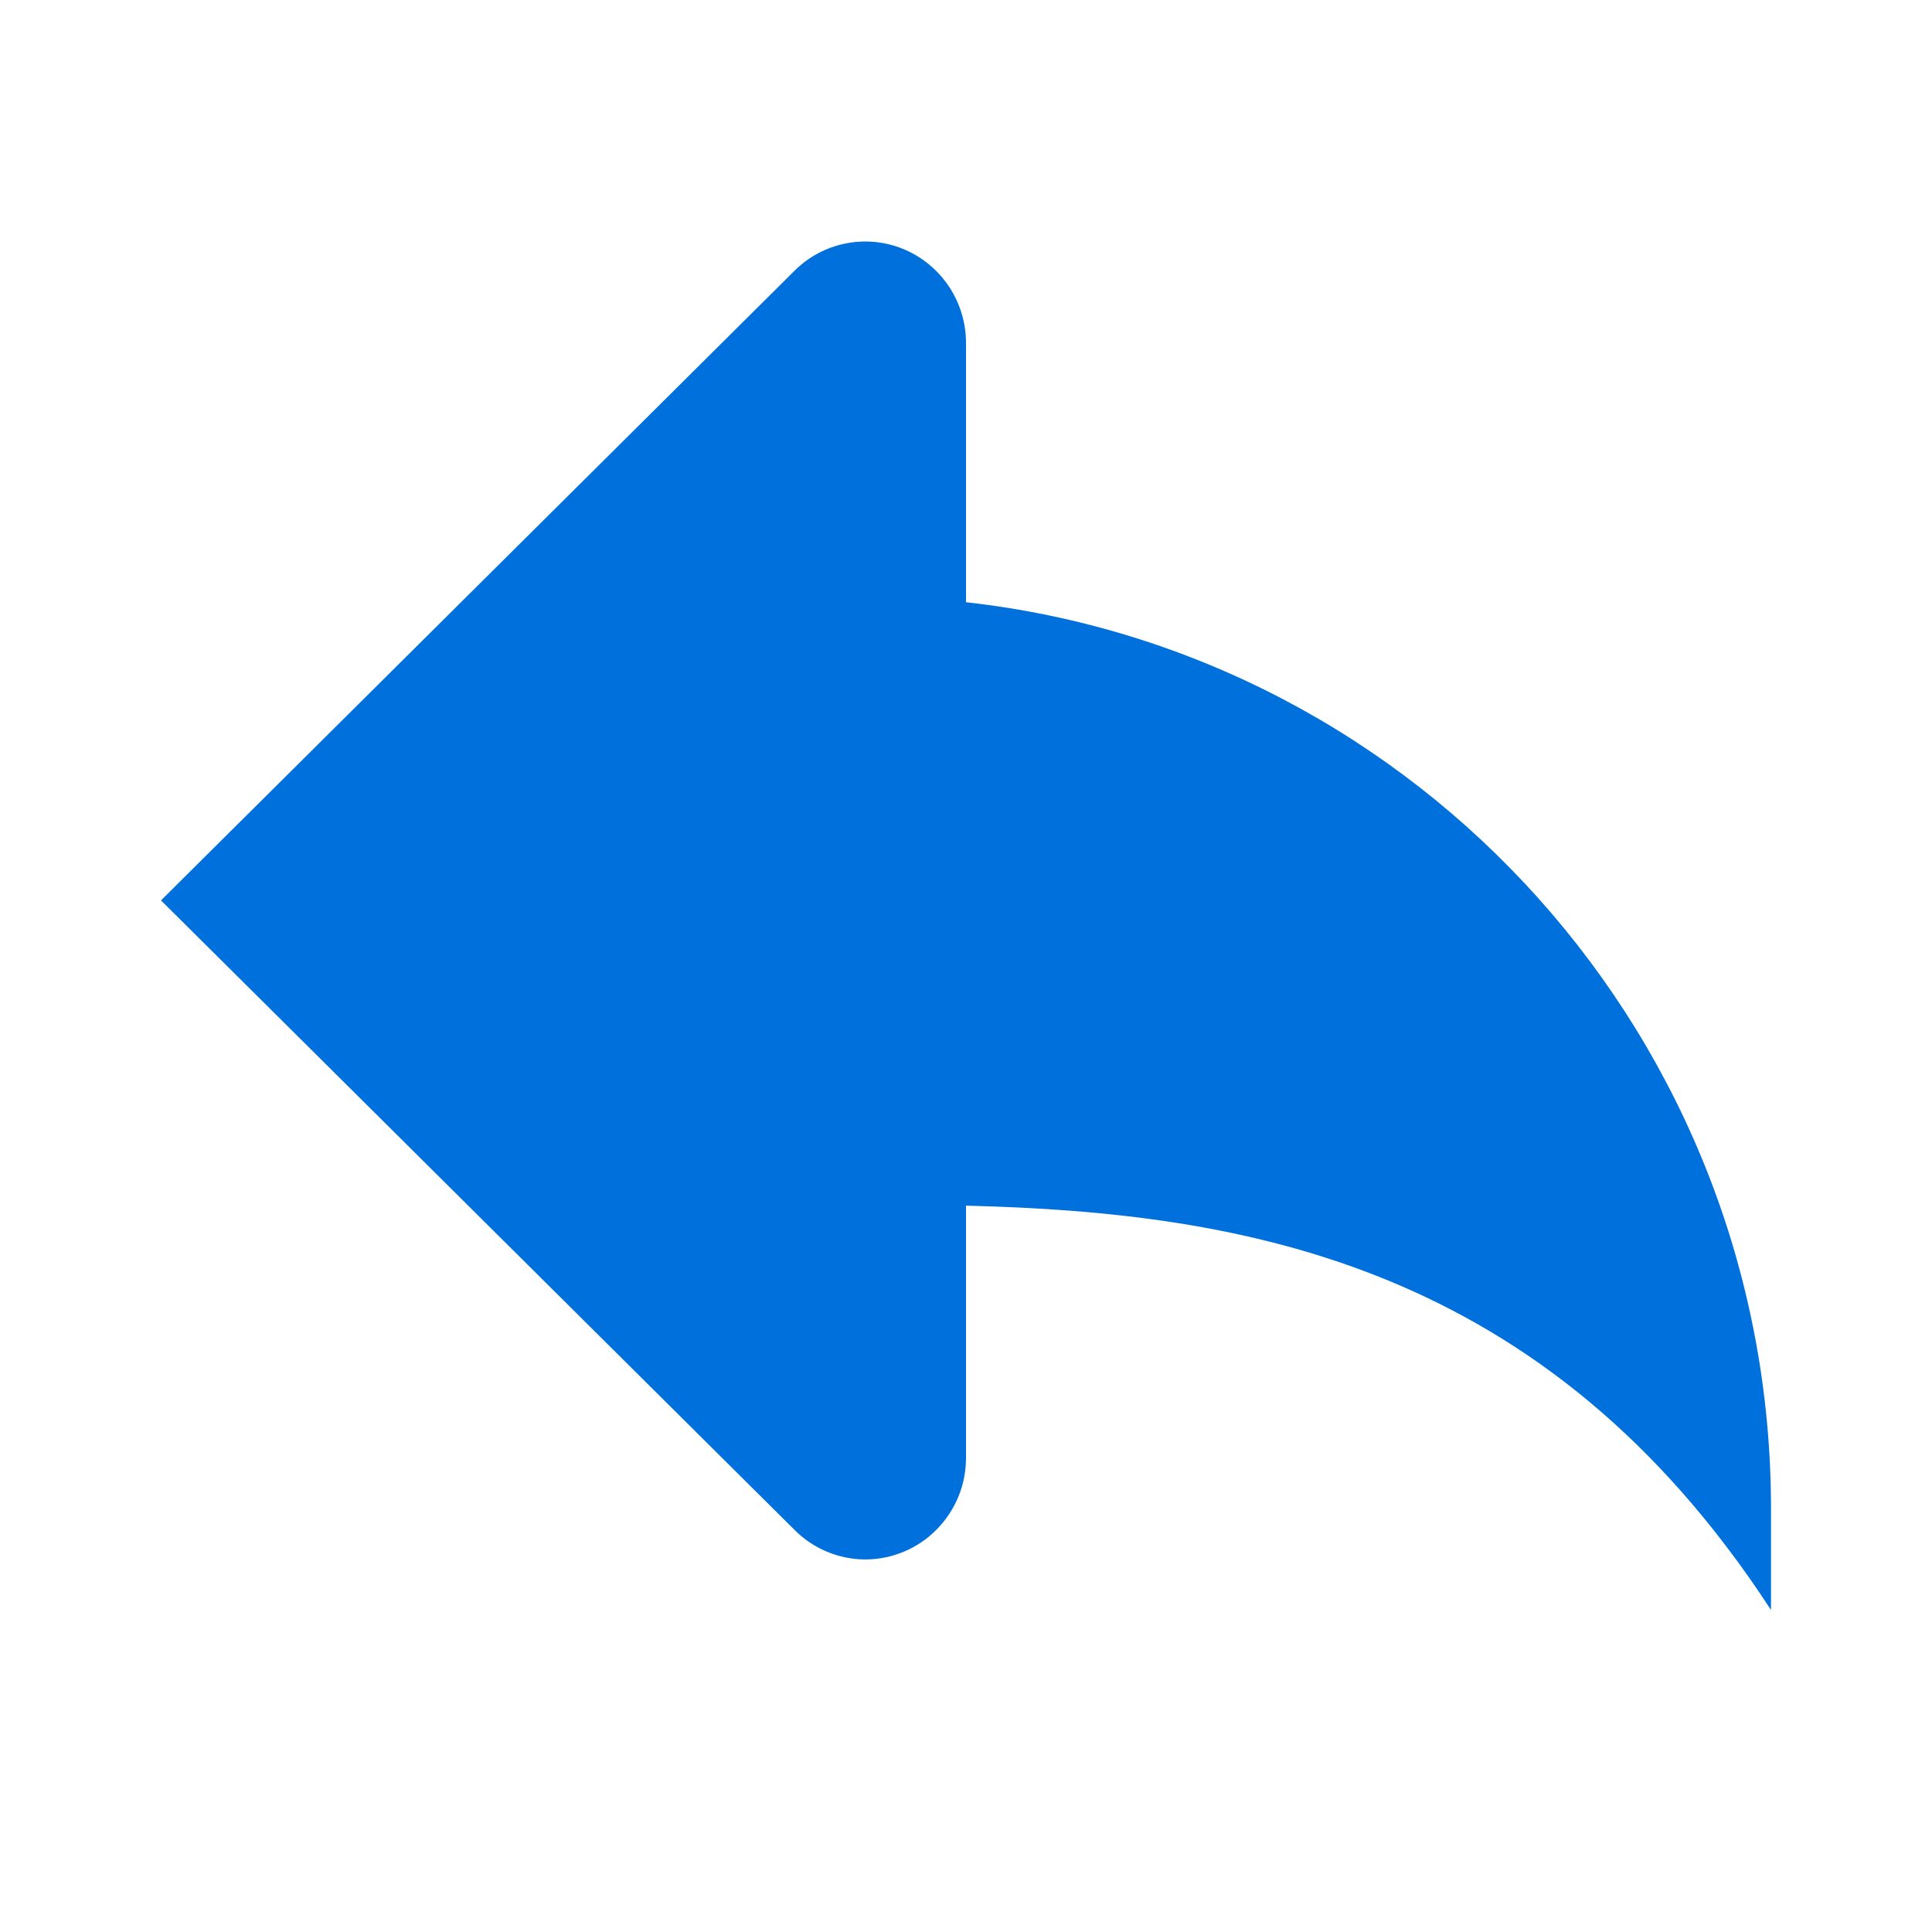
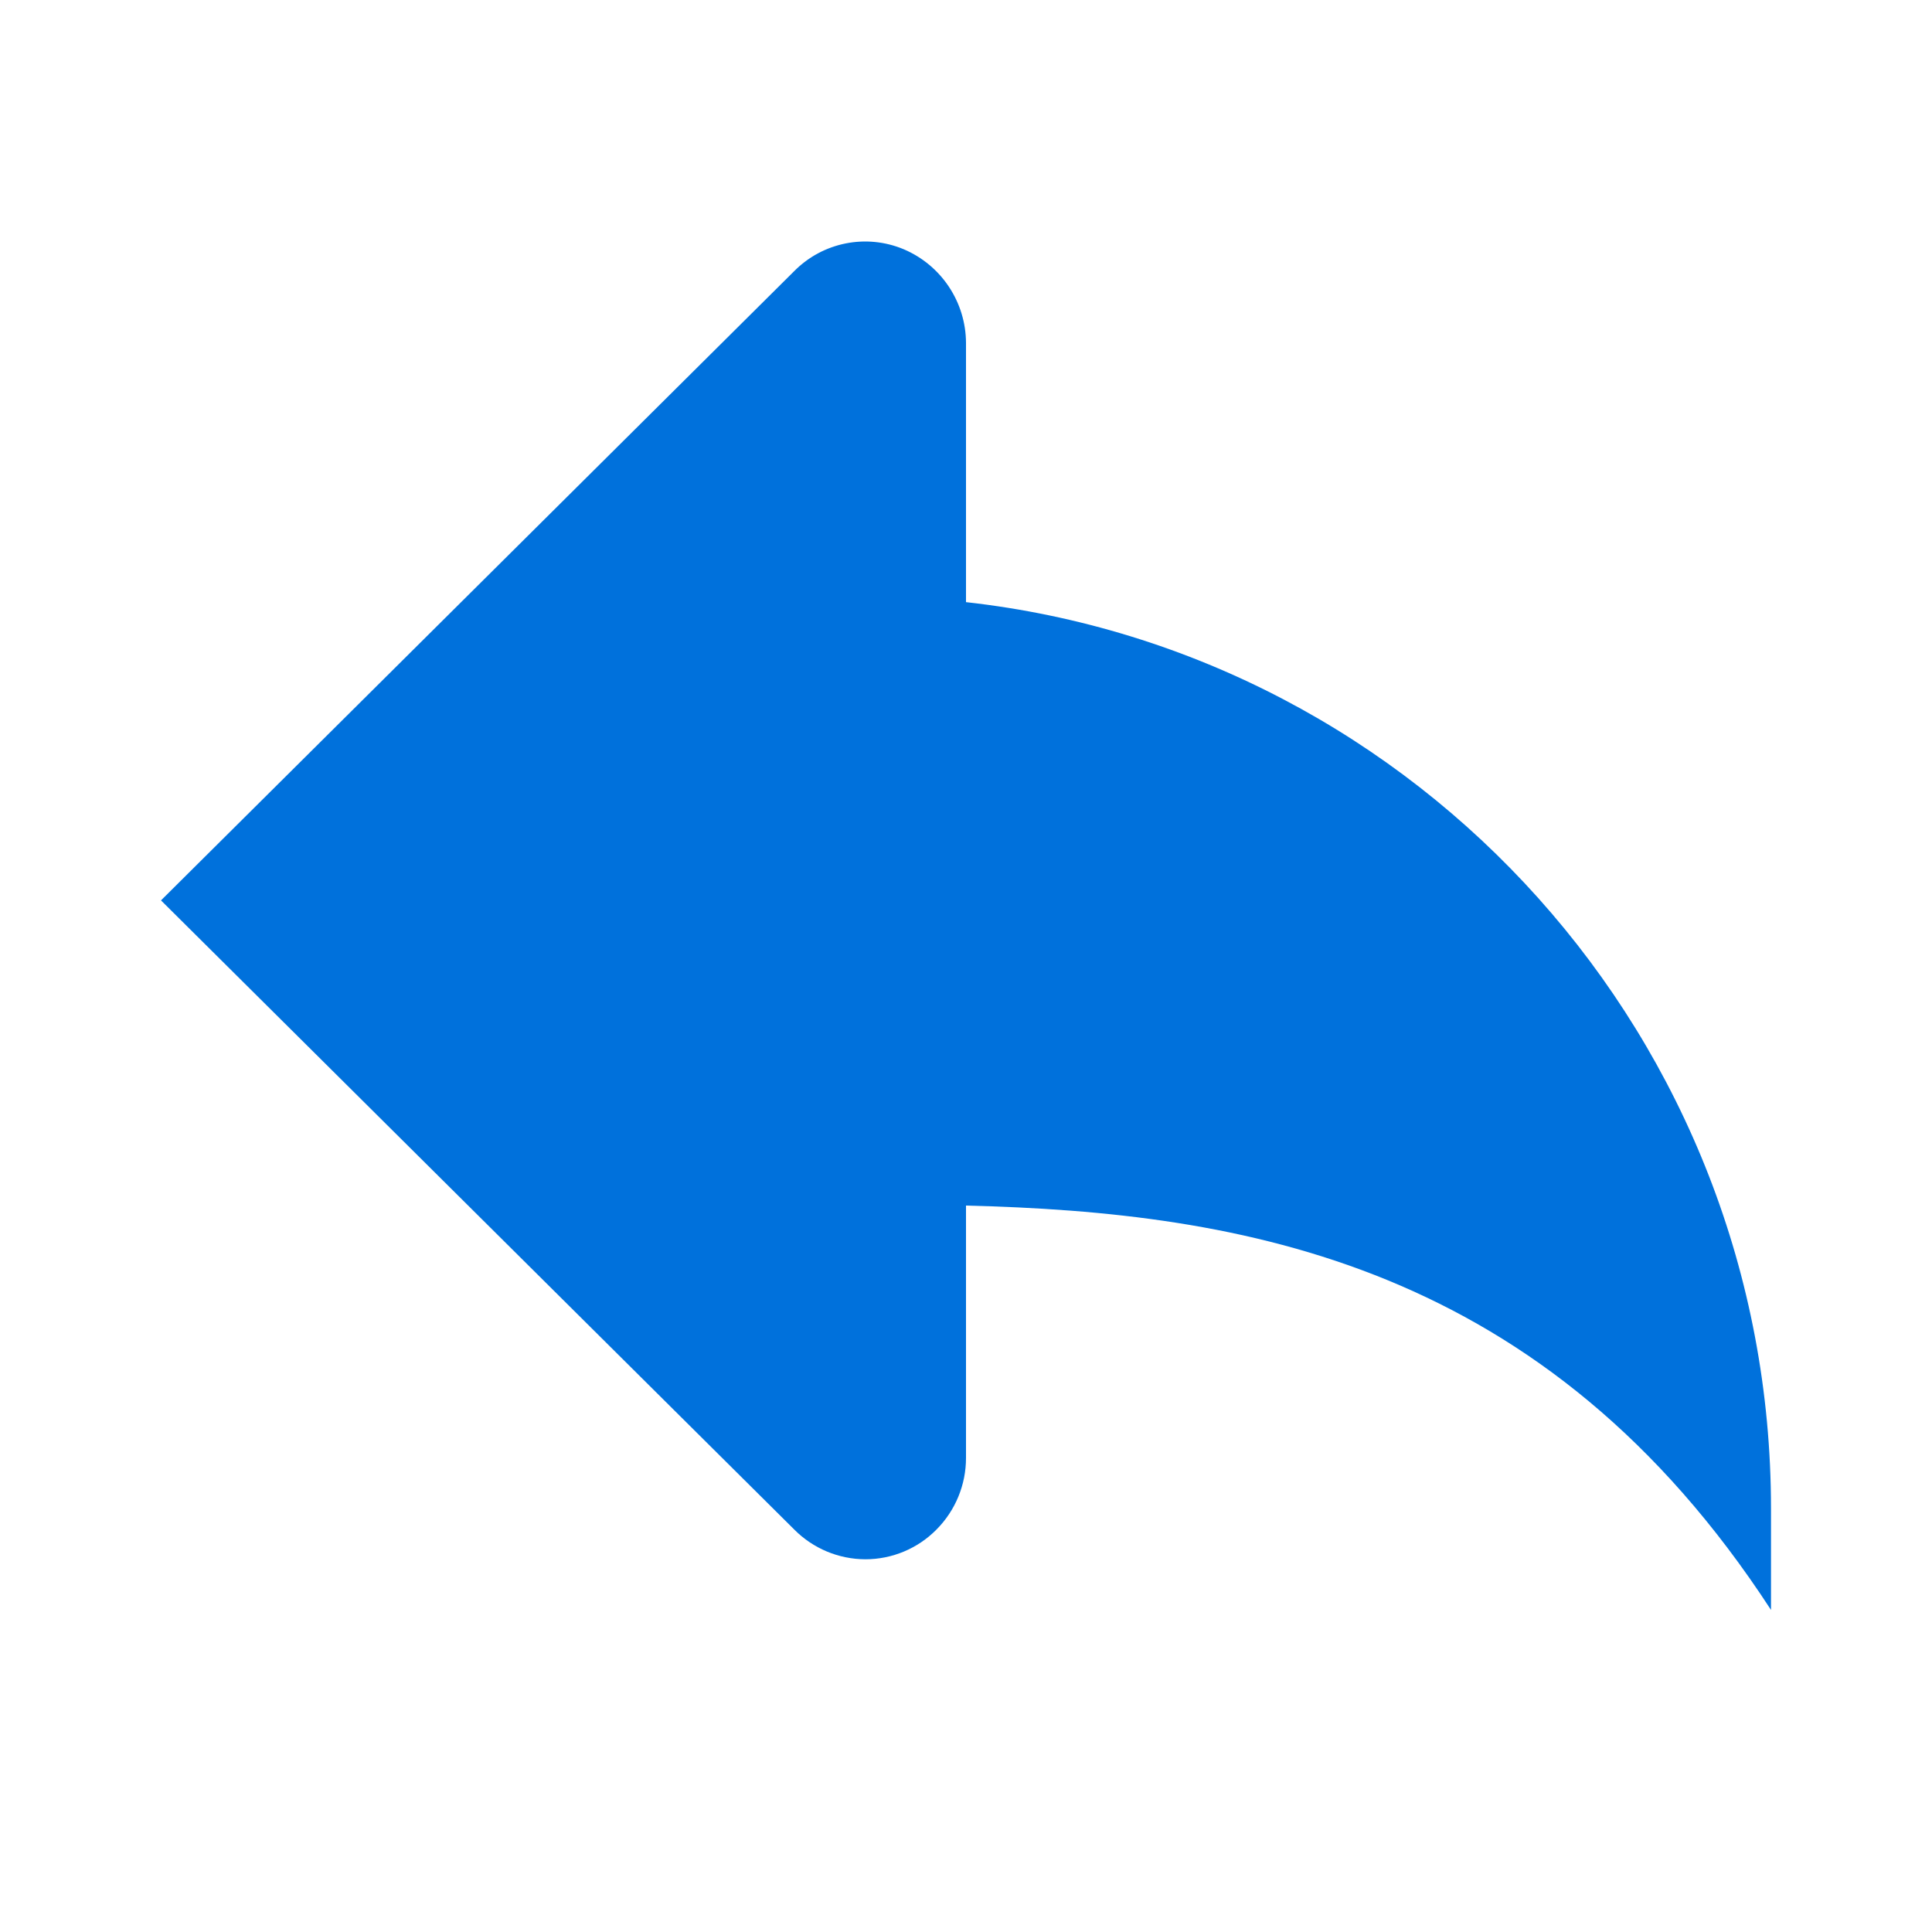
- <svg xmlns="http://www.w3.org/2000/svg" width="24" height="24" viewBox="0 0 24 24" fill="none">
-   <path d="M12 7.481V4.259C12 4.01 11.926 3.767 11.789 3.56C11.651 3.353 11.456 3.192 11.228 3.096C11 3.001 10.749 2.976 10.507 3.024C10.264 3.072 10.041 3.191 9.866 3.367L2 11.185L9.866 19.001C9.982 19.119 10.12 19.212 10.271 19.275C10.423 19.339 10.586 19.372 10.75 19.372C10.914 19.372 11.077 19.339 11.229 19.275C11.38 19.212 11.518 19.119 11.634 19.001C11.75 18.884 11.842 18.746 11.905 18.593C11.968 18.44 12 18.276 12 18.111V14.977C15.438 15.062 19.194 15.689 22 20V18.741C22 12.906 17.625 8.108 12 7.481Z" fill="#0071DC" />
+ <svg xmlns="http://www.w3.org/2000/svg" width="24" height="24" fill="none">
+   <path fill="#0071DC" d="M12 7.481V4.26a1.27 1.27 0 0 0-.772-1.163 1.24 1.24 0 0 0-1.362.271L2 11.185 9.866 19a1.25 1.25 0 0 0 .884.37 1.24 1.24 0 0 0 .884-.37 1.26 1.26 0 0 0 .366-.89v-3.134c3.438.085 7.194.712 10 5.023v-1.26c0-5.834-4.375-10.632-10-11.259" />
</svg>
